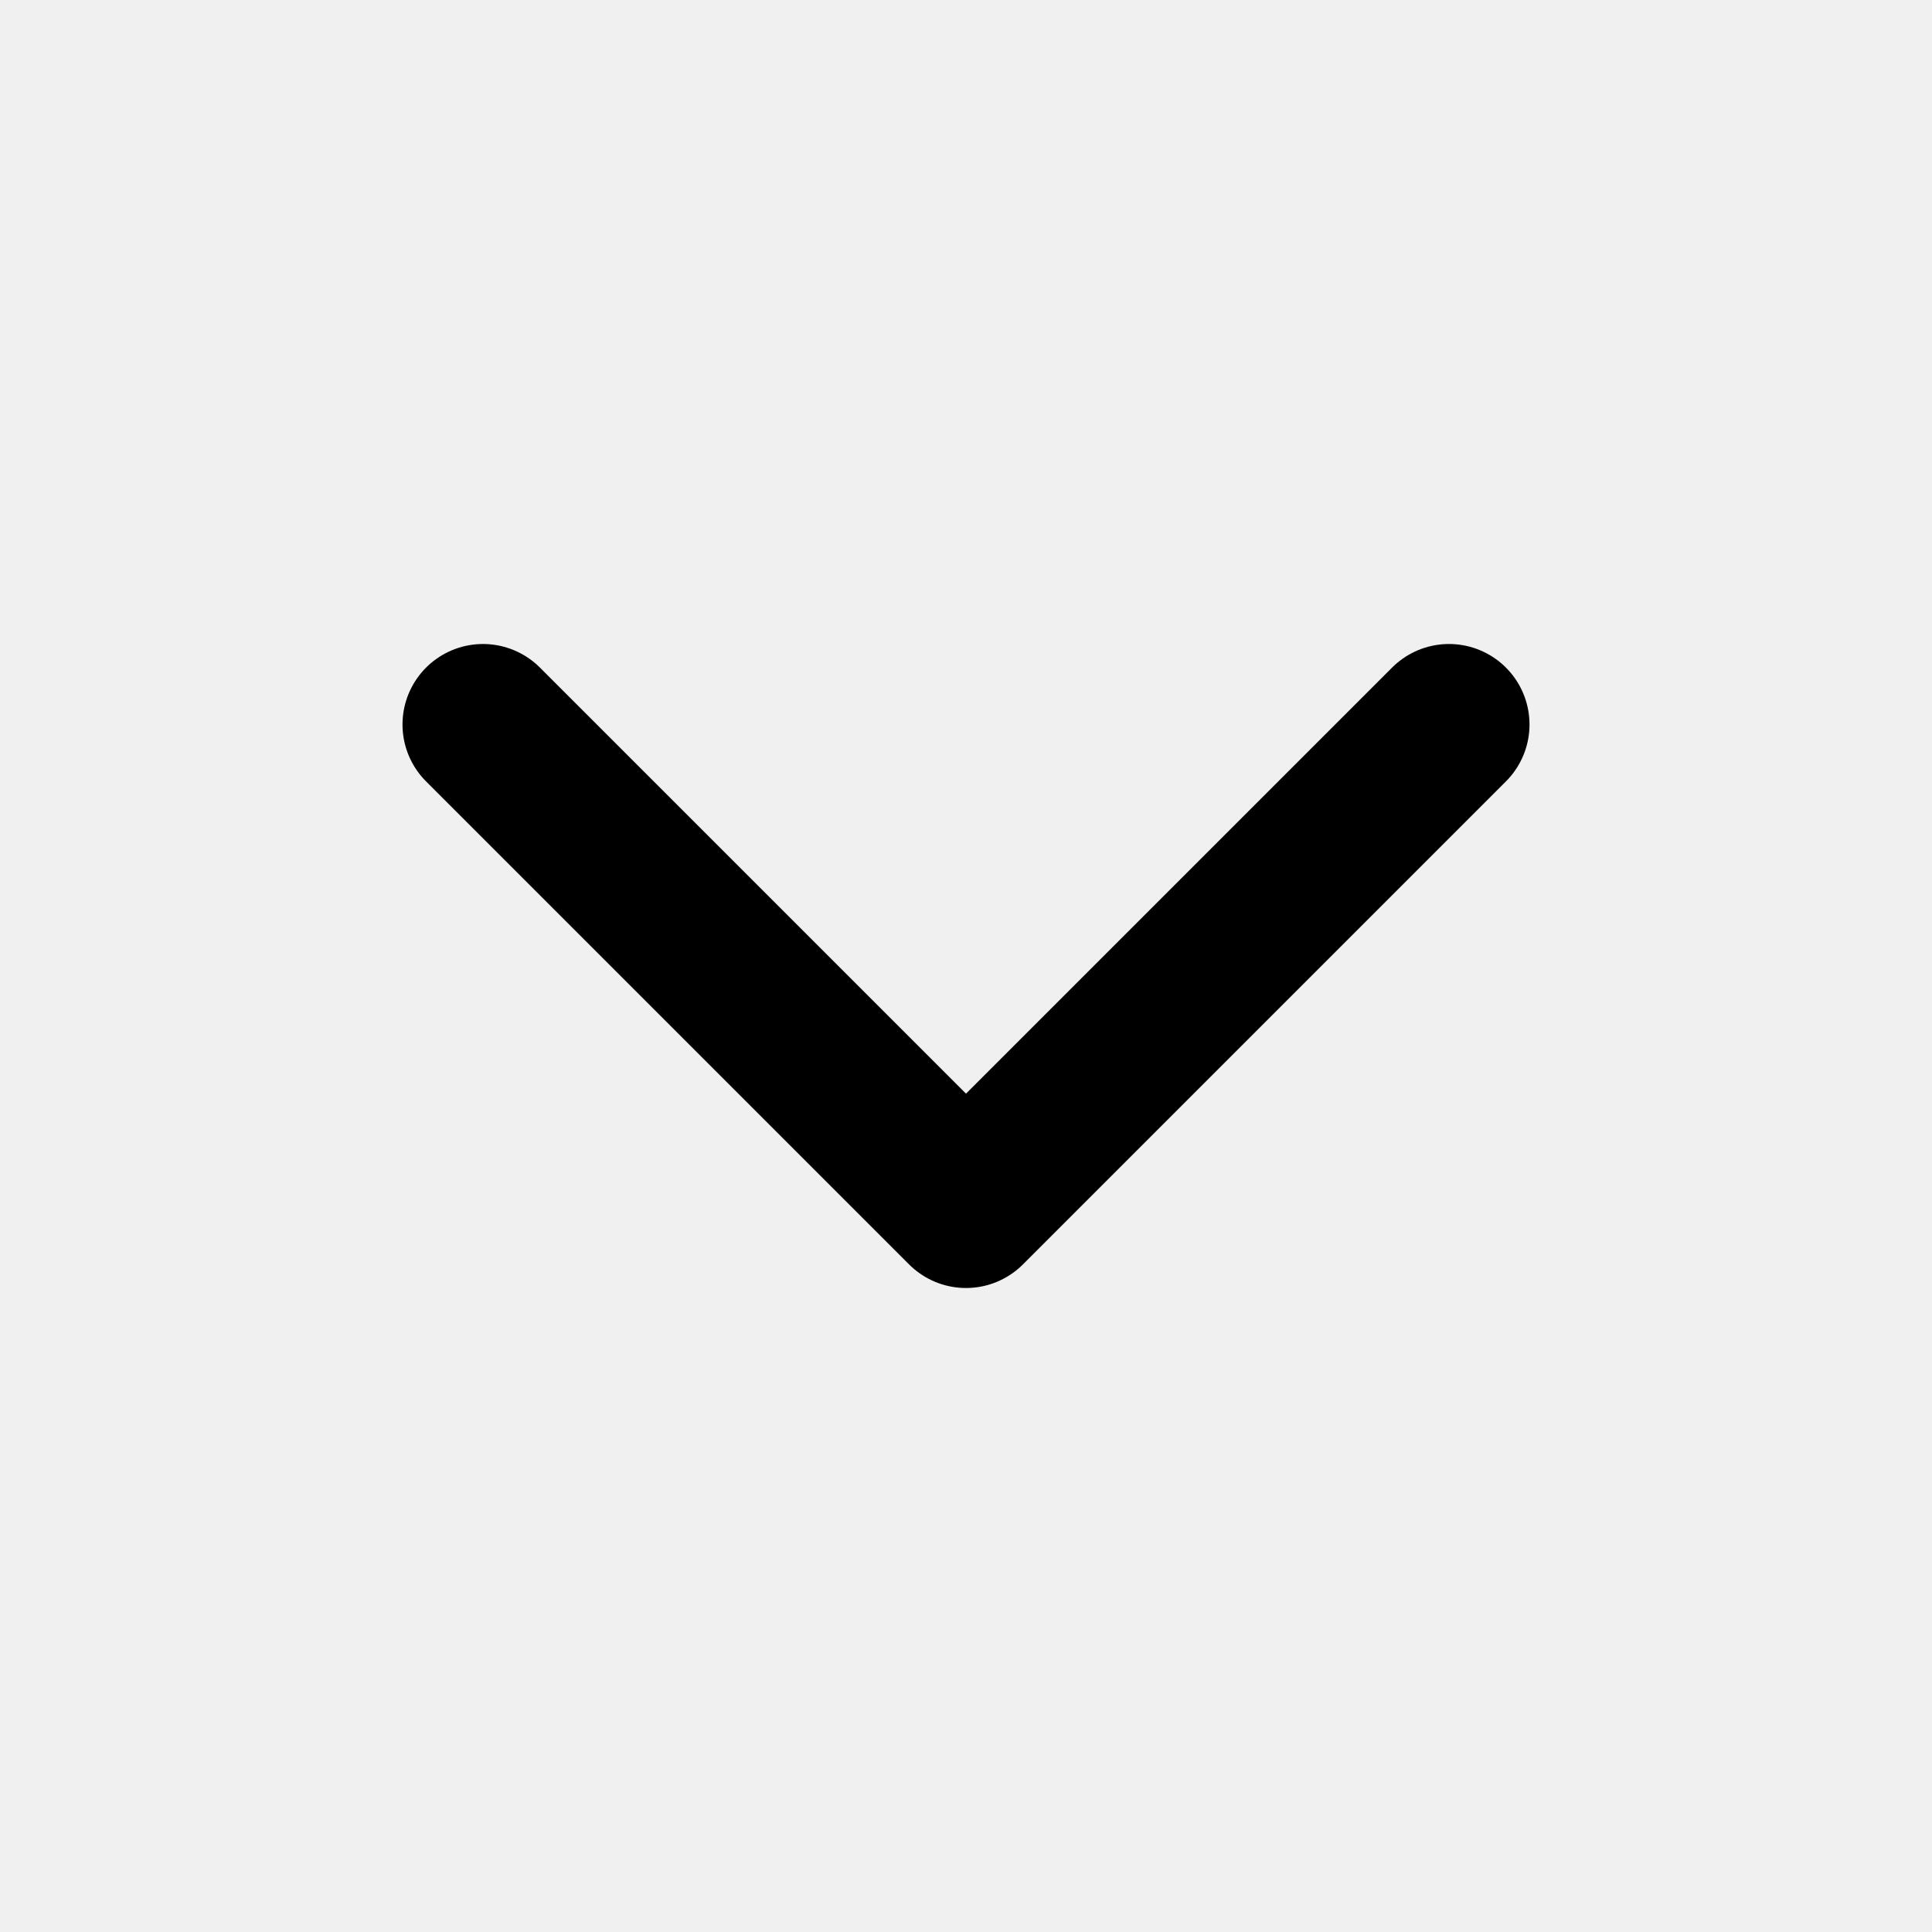
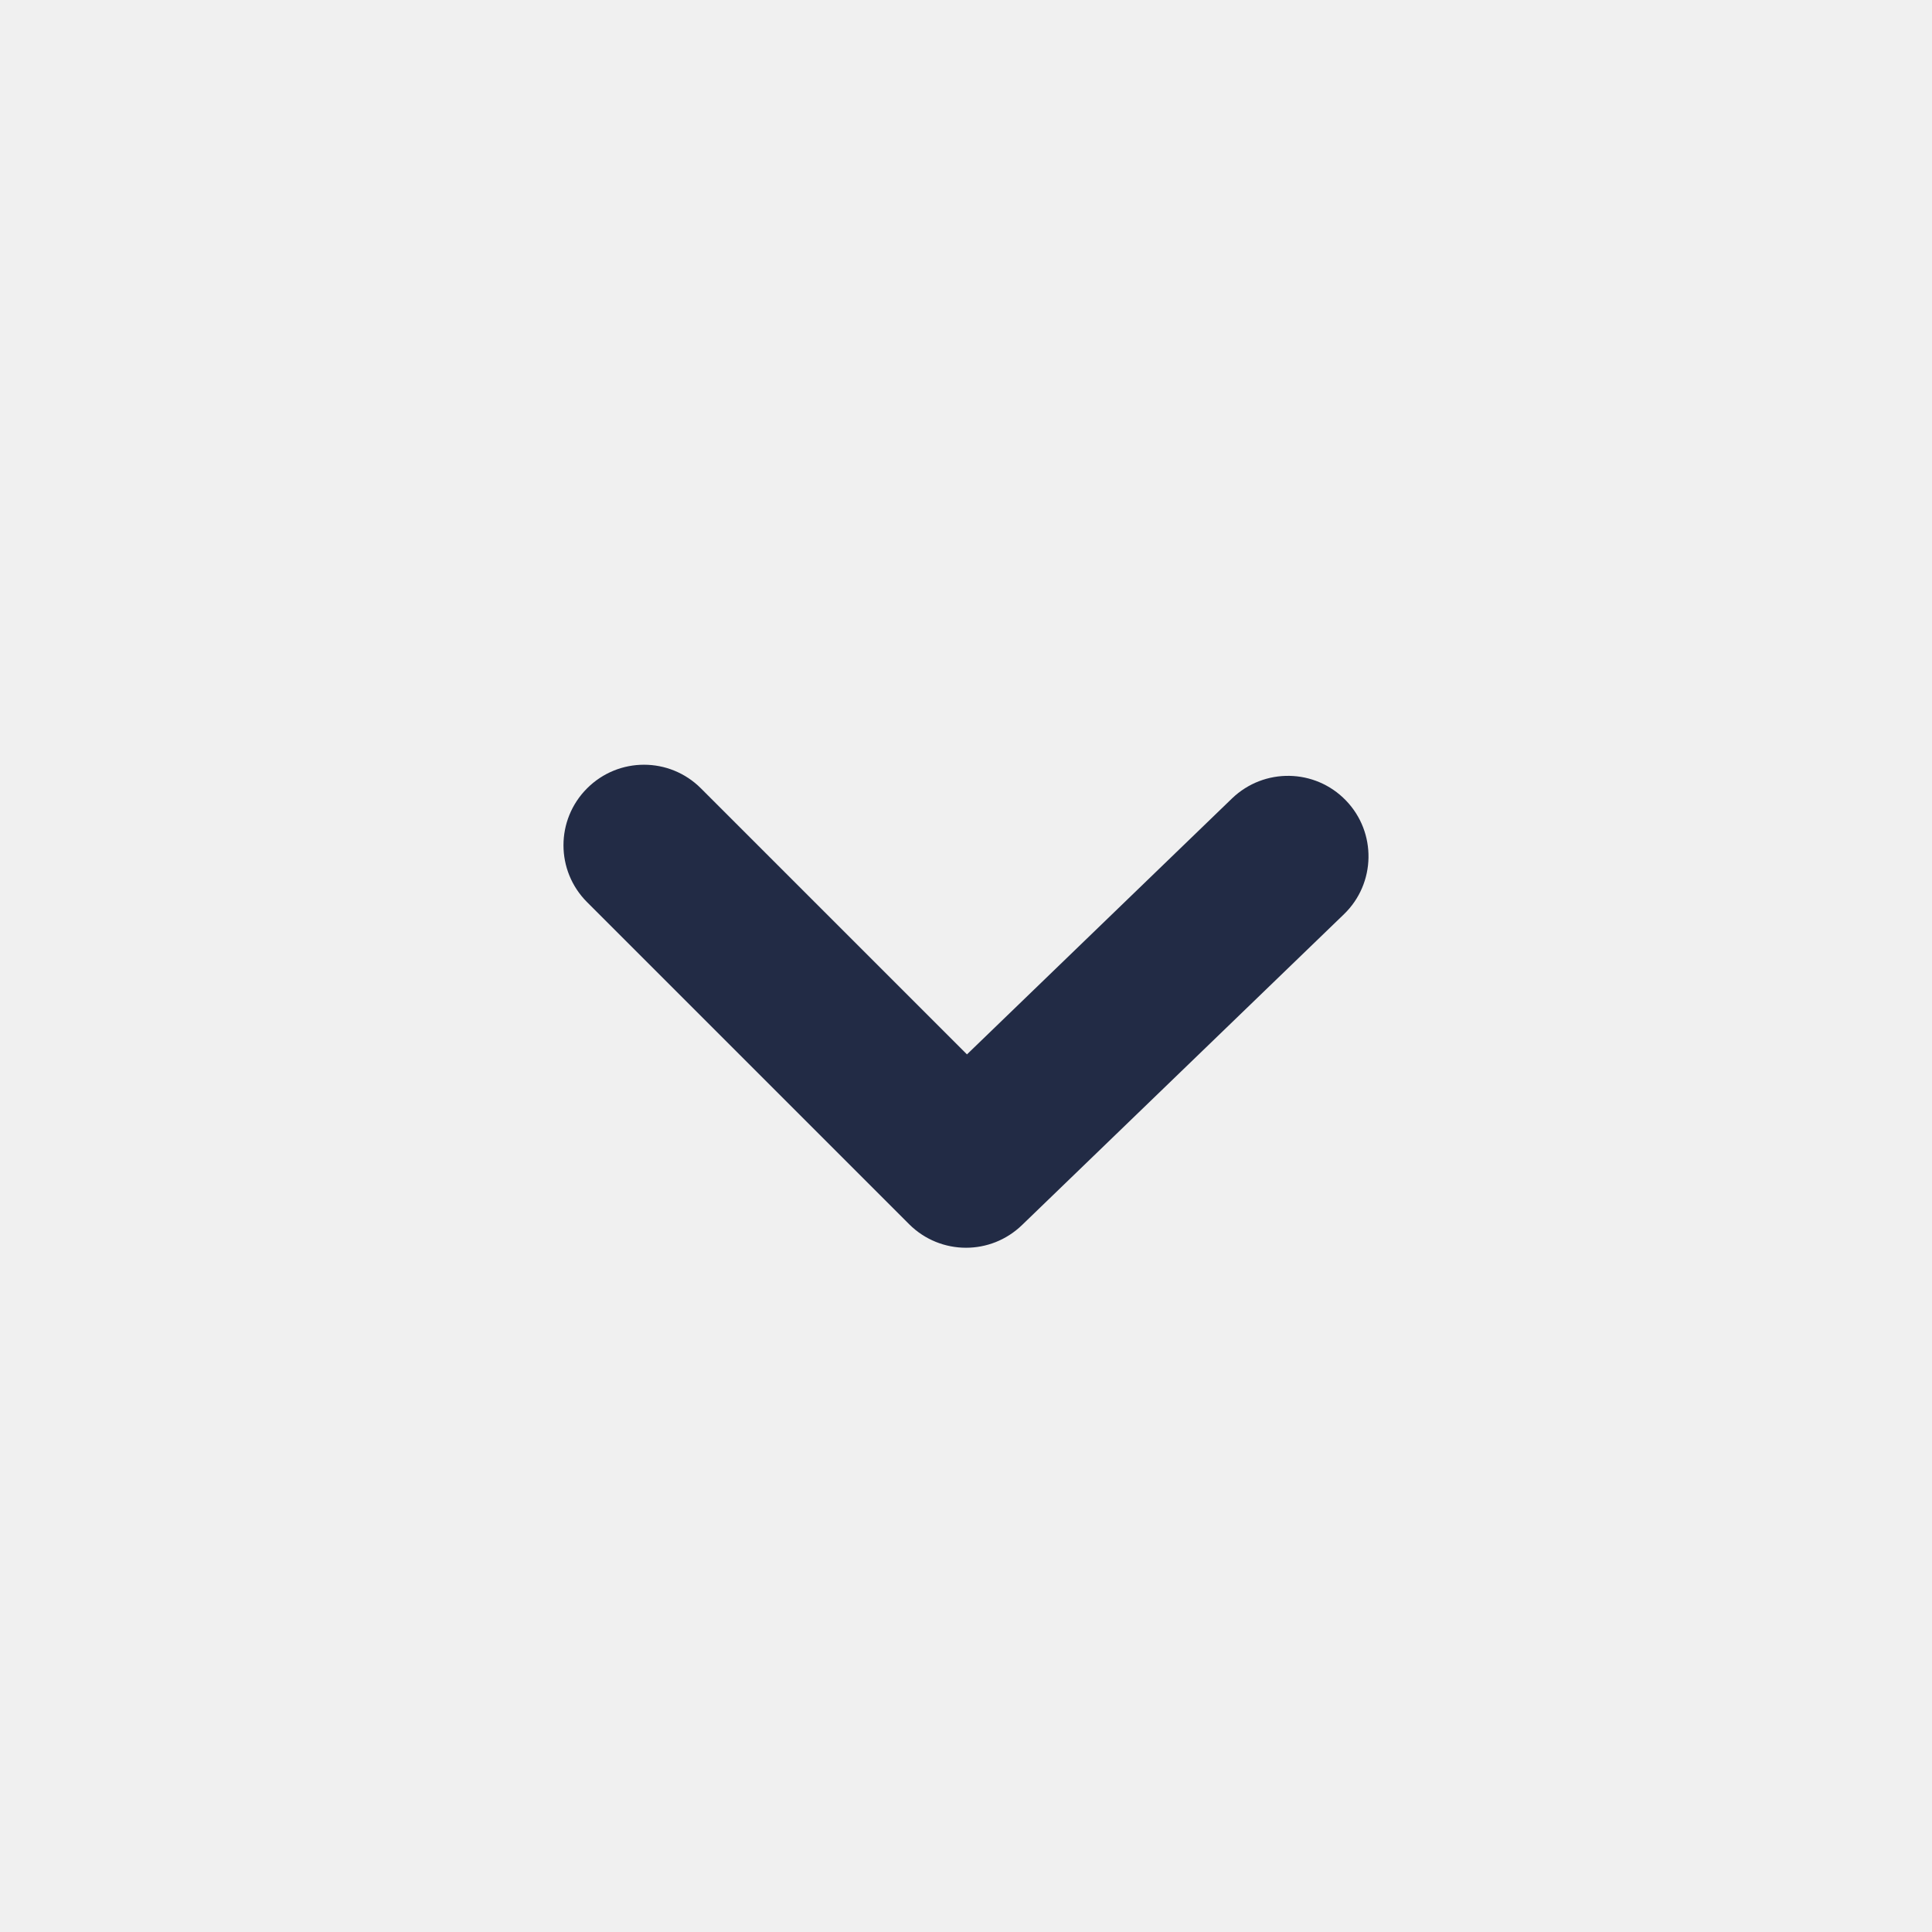
- <svg xmlns="http://www.w3.org/2000/svg" width="24" height="24" viewBox="0 0 24 24" fill="none" stroke="currentColor" stroke-width="2" stroke-linecap="round" stroke-linejoin="round" class="feather feather-chevron-down">
-   <polyline points="6 9 12 15 18 9" />
+ <svg xmlns="http://www.w3.org/2000/svg" xmlns:xlink="http://www.w3.org/1999/xlink" width="24px" height="24px" viewBox="0 0 24 24" version="1.1">
+   <defs>
+     <path d="M12,15.5 C11.744,15.5 11.488,15.402 11.293,15.207 L7.293,11.207 C6.902,10.816 6.902,10.184 7.293,9.793 C7.684,9.402 8.316,9.402 8.707,9.793 L12.012,13.098 L15.305,9.918 C15.704,9.535 16.335,9.546 16.719,9.943 C17.103,10.34 17.092,10.974 16.695,11.357 L12.695,15.219 C12.5,15.407 12.25,15.5 12,15.5" id="path-1" />
+   </defs>
+   <g id="27)-Icon/chevron-down" stroke="none" stroke-width="1" fill="none" fill-rule="evenodd">
+     <mask id="mask-2" fill="white">
+       <use xlink:href="#path-1" />
+     </mask>
+     <use id="🎨-Icon-Сolor" fill="#222B45" xlink:href="#path-1" />
+   </g>
</svg>
